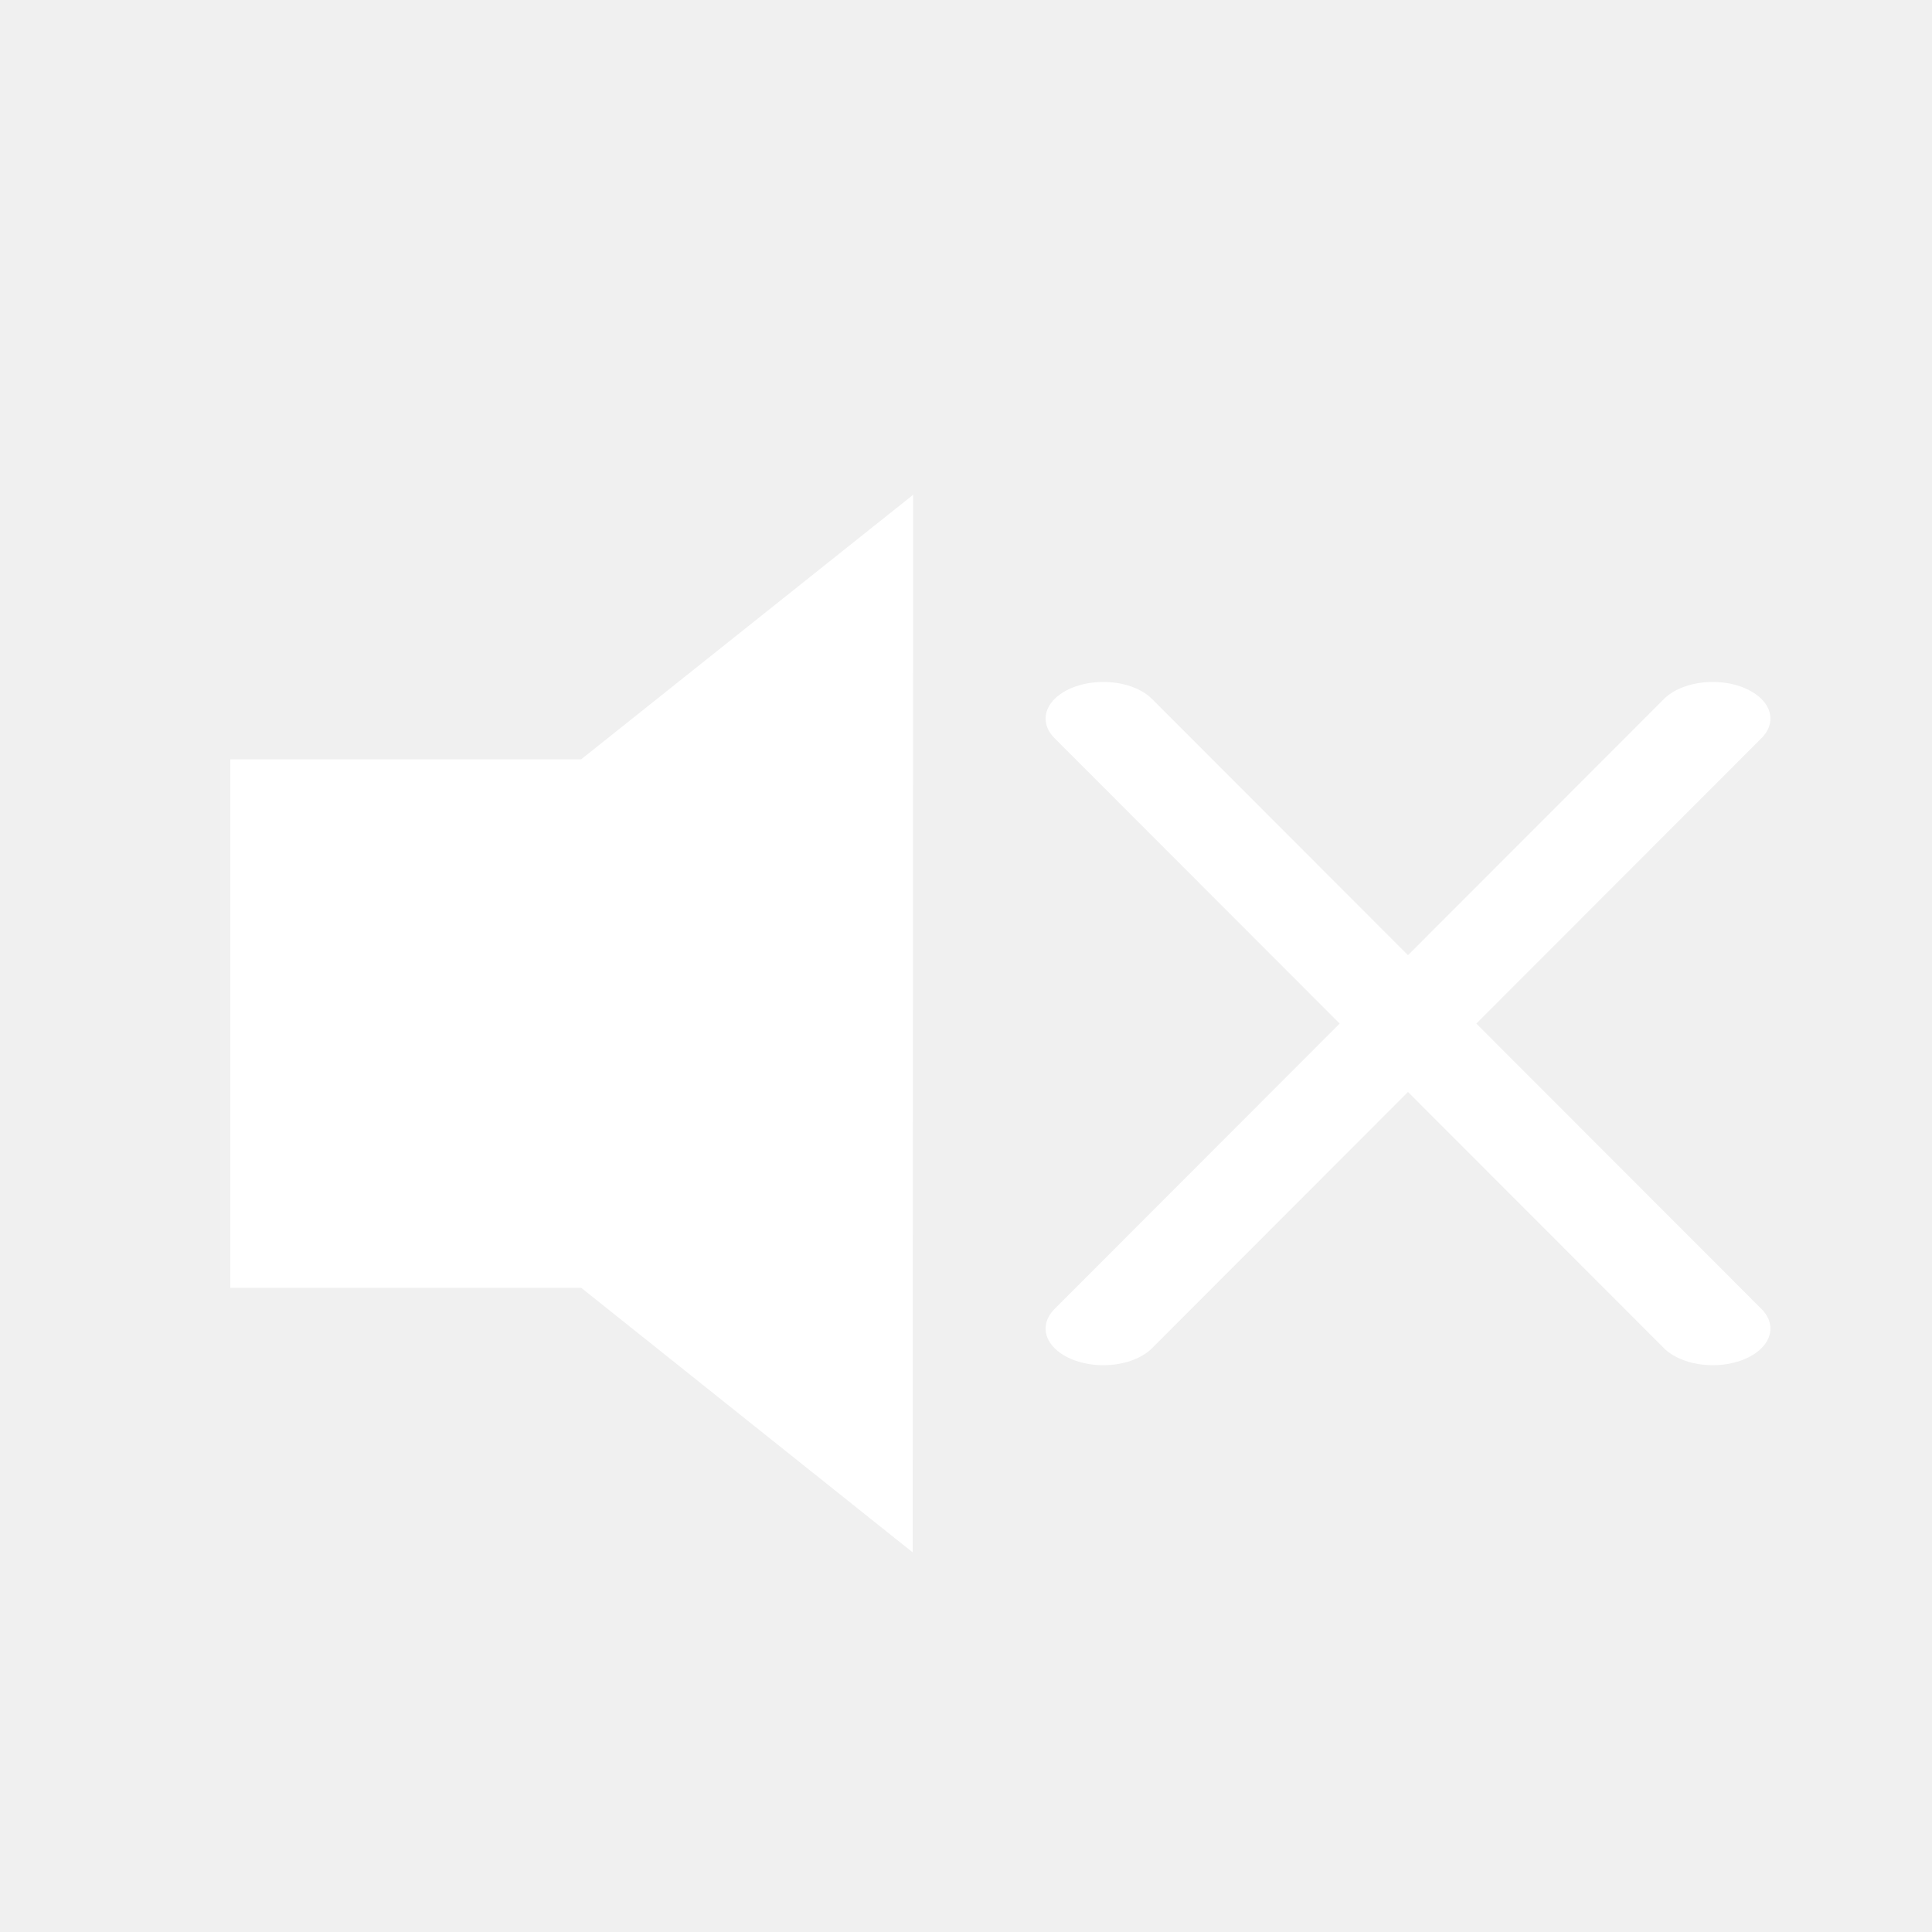
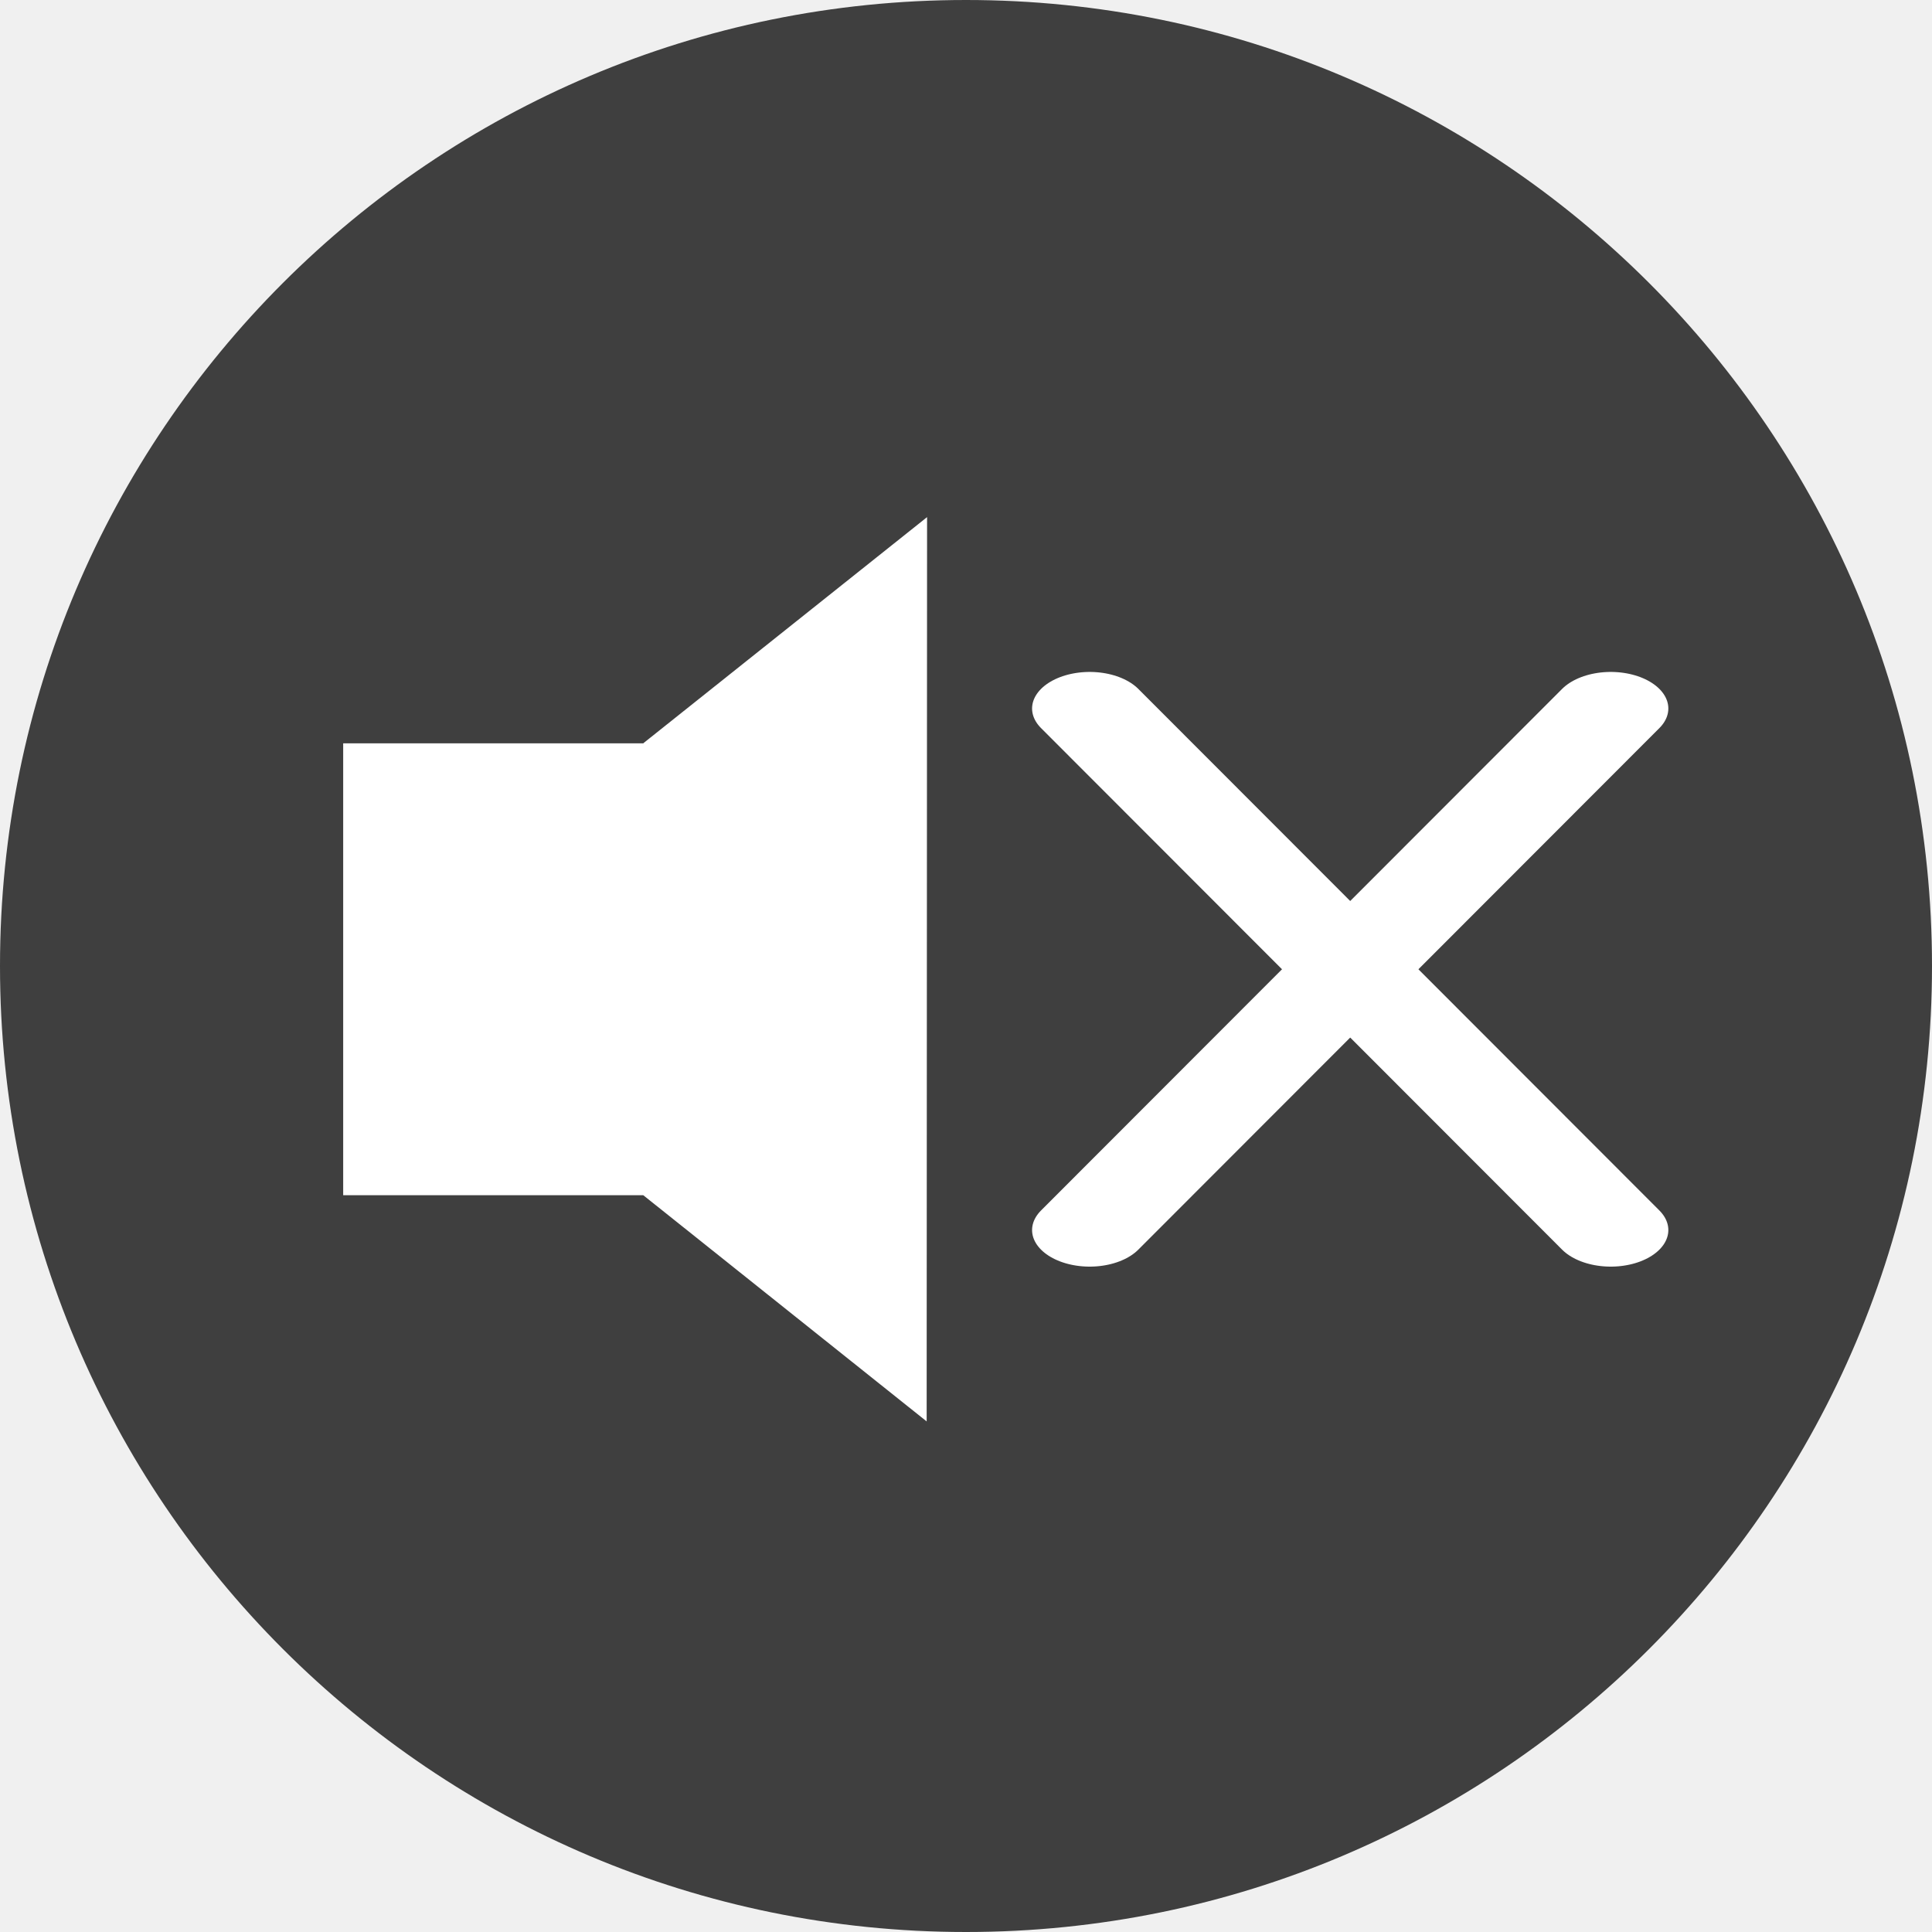
<svg xmlns="http://www.w3.org/2000/svg" width="100%" height="100%" viewBox="0 0 40 40" version="1.1" xml:space="preserve" style="fill-rule:evenodd;clip-rule:evenodd;stroke-linecap:round;stroke-linejoin:round;stroke-miterlimit:1.414;">
-   <g transform="matrix(1,0,0,1,-2.33134,-0.951972)">
+   <circle cx="20" cy="20" r="20" style="fill:rgb(63,63,63);" />
+   <g transform="matrix(0.855054,0,0,0.855054,1.03531,1.13345)">
    <path d="M14.371,16.673L14.371,16.667L21.237,11.196L21.227,33.092L14.365,27.615L14.365,27.615L7.099,27.615L7.099,16.673L14.371,16.673Z" style="fill:white;" />
  </g>
-   <g id="Layer1">
+   <g id="Layer1" transform="matrix(0.855054,0,0,0.855054,3.02873,1.94744)">
    <g transform="matrix(0.908538,0,0,0.576763,3.64812,8.96933)">
-       <path d="M21.127,10.244L35.014,32.14" style="fill:white;stroke-width:2.63px;stroke:white;" />
+       <path d="M21.127,10.244L35.014,32.14" style="fill:white;stroke-width:3.07px;stroke:white;" />
    </g>
    <g transform="matrix(0.908538,0,0,0.576763,3.64812,8.96933)">
-       <path d="M35.014,10.244L21.127,32.14" style="fill:white;stroke-width:2.63px;stroke:white;" />
+       <path d="M35.014,10.244L21.127,32.14" style="fill:white;stroke-width:3.07px;stroke:white;" />
    </g>
  </g>
</svg>
